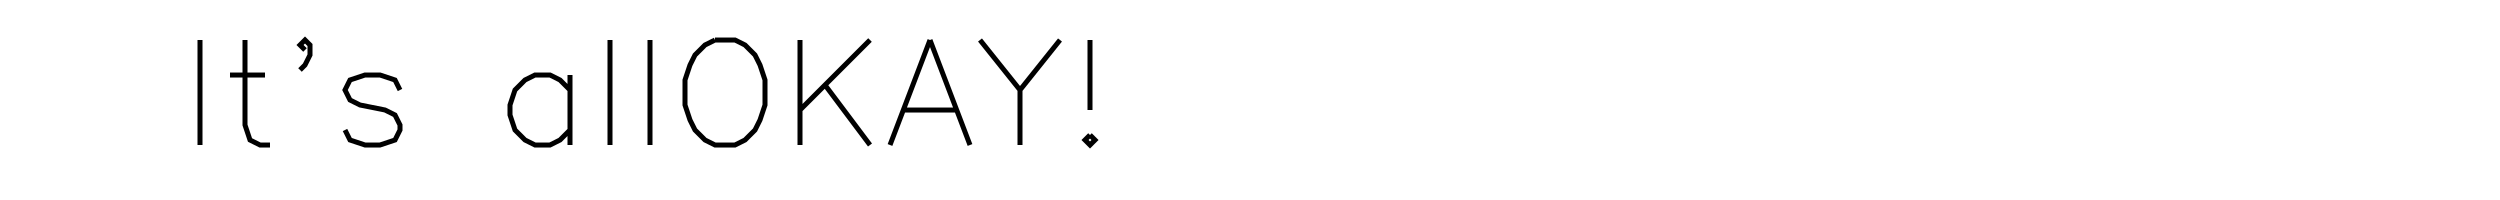
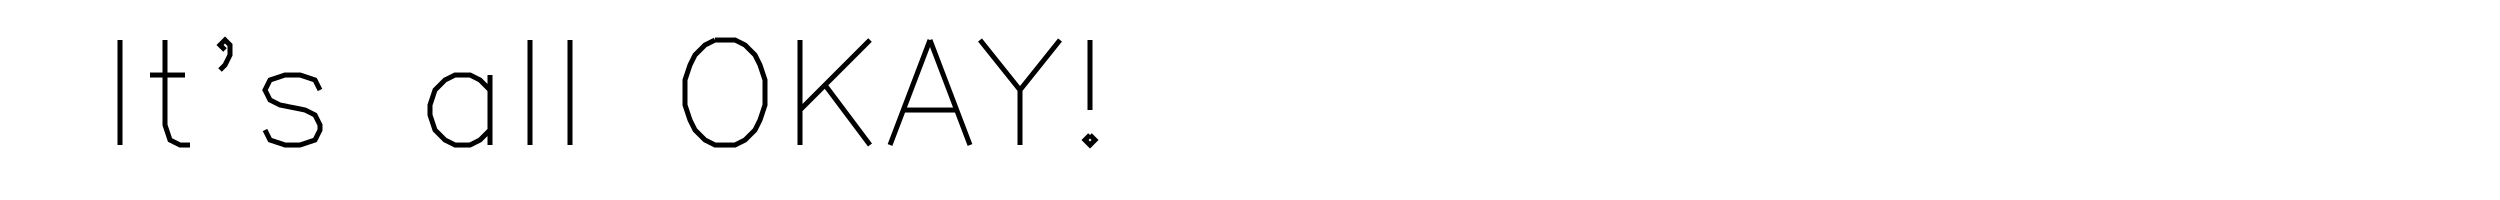
<svg xmlns="http://www.w3.org/2000/svg" width="500" height="40" version="1.1">
  <g transform="translate(10,20)">
-     <g transform="translate(26,0)">
+     <g transform="translate(10,0)">
      <path stroke="black" fill="none" d="M0 -12 L0 9" transform="translate(4,0)" />
      <path stroke="black" fill="none" d="M0 -12 L0 5 L1 8 L3 9 L5 9 M-3 -5 L4 -5" transform="translate(13,0)" />
      <path stroke="black" fill="none" d="M0 -10 L-1 -11 L0 -12 L1 -11 L1 -9 L0 -7 L-1 -6" transform="translate(25,0)" />
      <path stroke="black" fill="none" d="M6 -2 L5 -4 L2 -5 L-1 -5 L-4 -4 L-5 -2 L-4 0 L-2 1 L3 2 L5 3 L6 5 L6 6 L5 8 L2 9 L-1 9 L-4 8 L-5 6" transform="translate(38,0)" />
    </g>
-     <g transform="translate(89,0)">
+     <g transform="translate(73,0)">
      <path stroke="black" fill="none" d="M6 -5 L6 9 M6 -2 L4 -4 L2 -5 L-1 -5 L-3 -4 L-5 -2 L-6 1 L-6 3 L-5 6 L-3 8 L-1 9 L2 9 L4 8 L6 6" transform="translate(9,0)" />
      <path stroke="black" fill="none" d="M0 -12 L0 9" transform="translate(23,0)" />
      <path stroke="black" fill="none" d="M0 -12 L0 9" transform="translate(31,0)" />
    </g>
    <g transform="translate(124,0)">
      <path stroke="black" fill="none" d="M-2 -12 L-4 -11 L-6 -9 L-7 -7 L-8 -4 L-8 1 L-7 4 L-6 6 L-4 8 L-2 9 L2 9 L4 8 L6 6 L7 4 L8 1 L8 -4 L7 -7 L6 -9 L4 -11 L2 -12 L-2 -12" transform="translate(11,0)" />
      <path stroke="black" fill="none" d="M-7 -12 L-7 9 M7 -12 L-7 2 M-2 -3 L7 9" transform="translate(33,0)" />
      <path stroke="black" fill="none" d="M0 -12 L-8 9 M0 -12 L8 9 M-5 2 L5 2" transform="translate(52,0)" />
      <path stroke="black" fill="none" d="M-8 -12 L0 -2 L0 9 M8 -12 L0 -2" transform="translate(70,0)" />
      <path stroke="black" fill="none" d="M0 -12 L0 2 M0 7 L-1 8 L0 9 L1 8 L0 7" transform="translate(84,0)" />
    </g>
  </g>
</svg>
